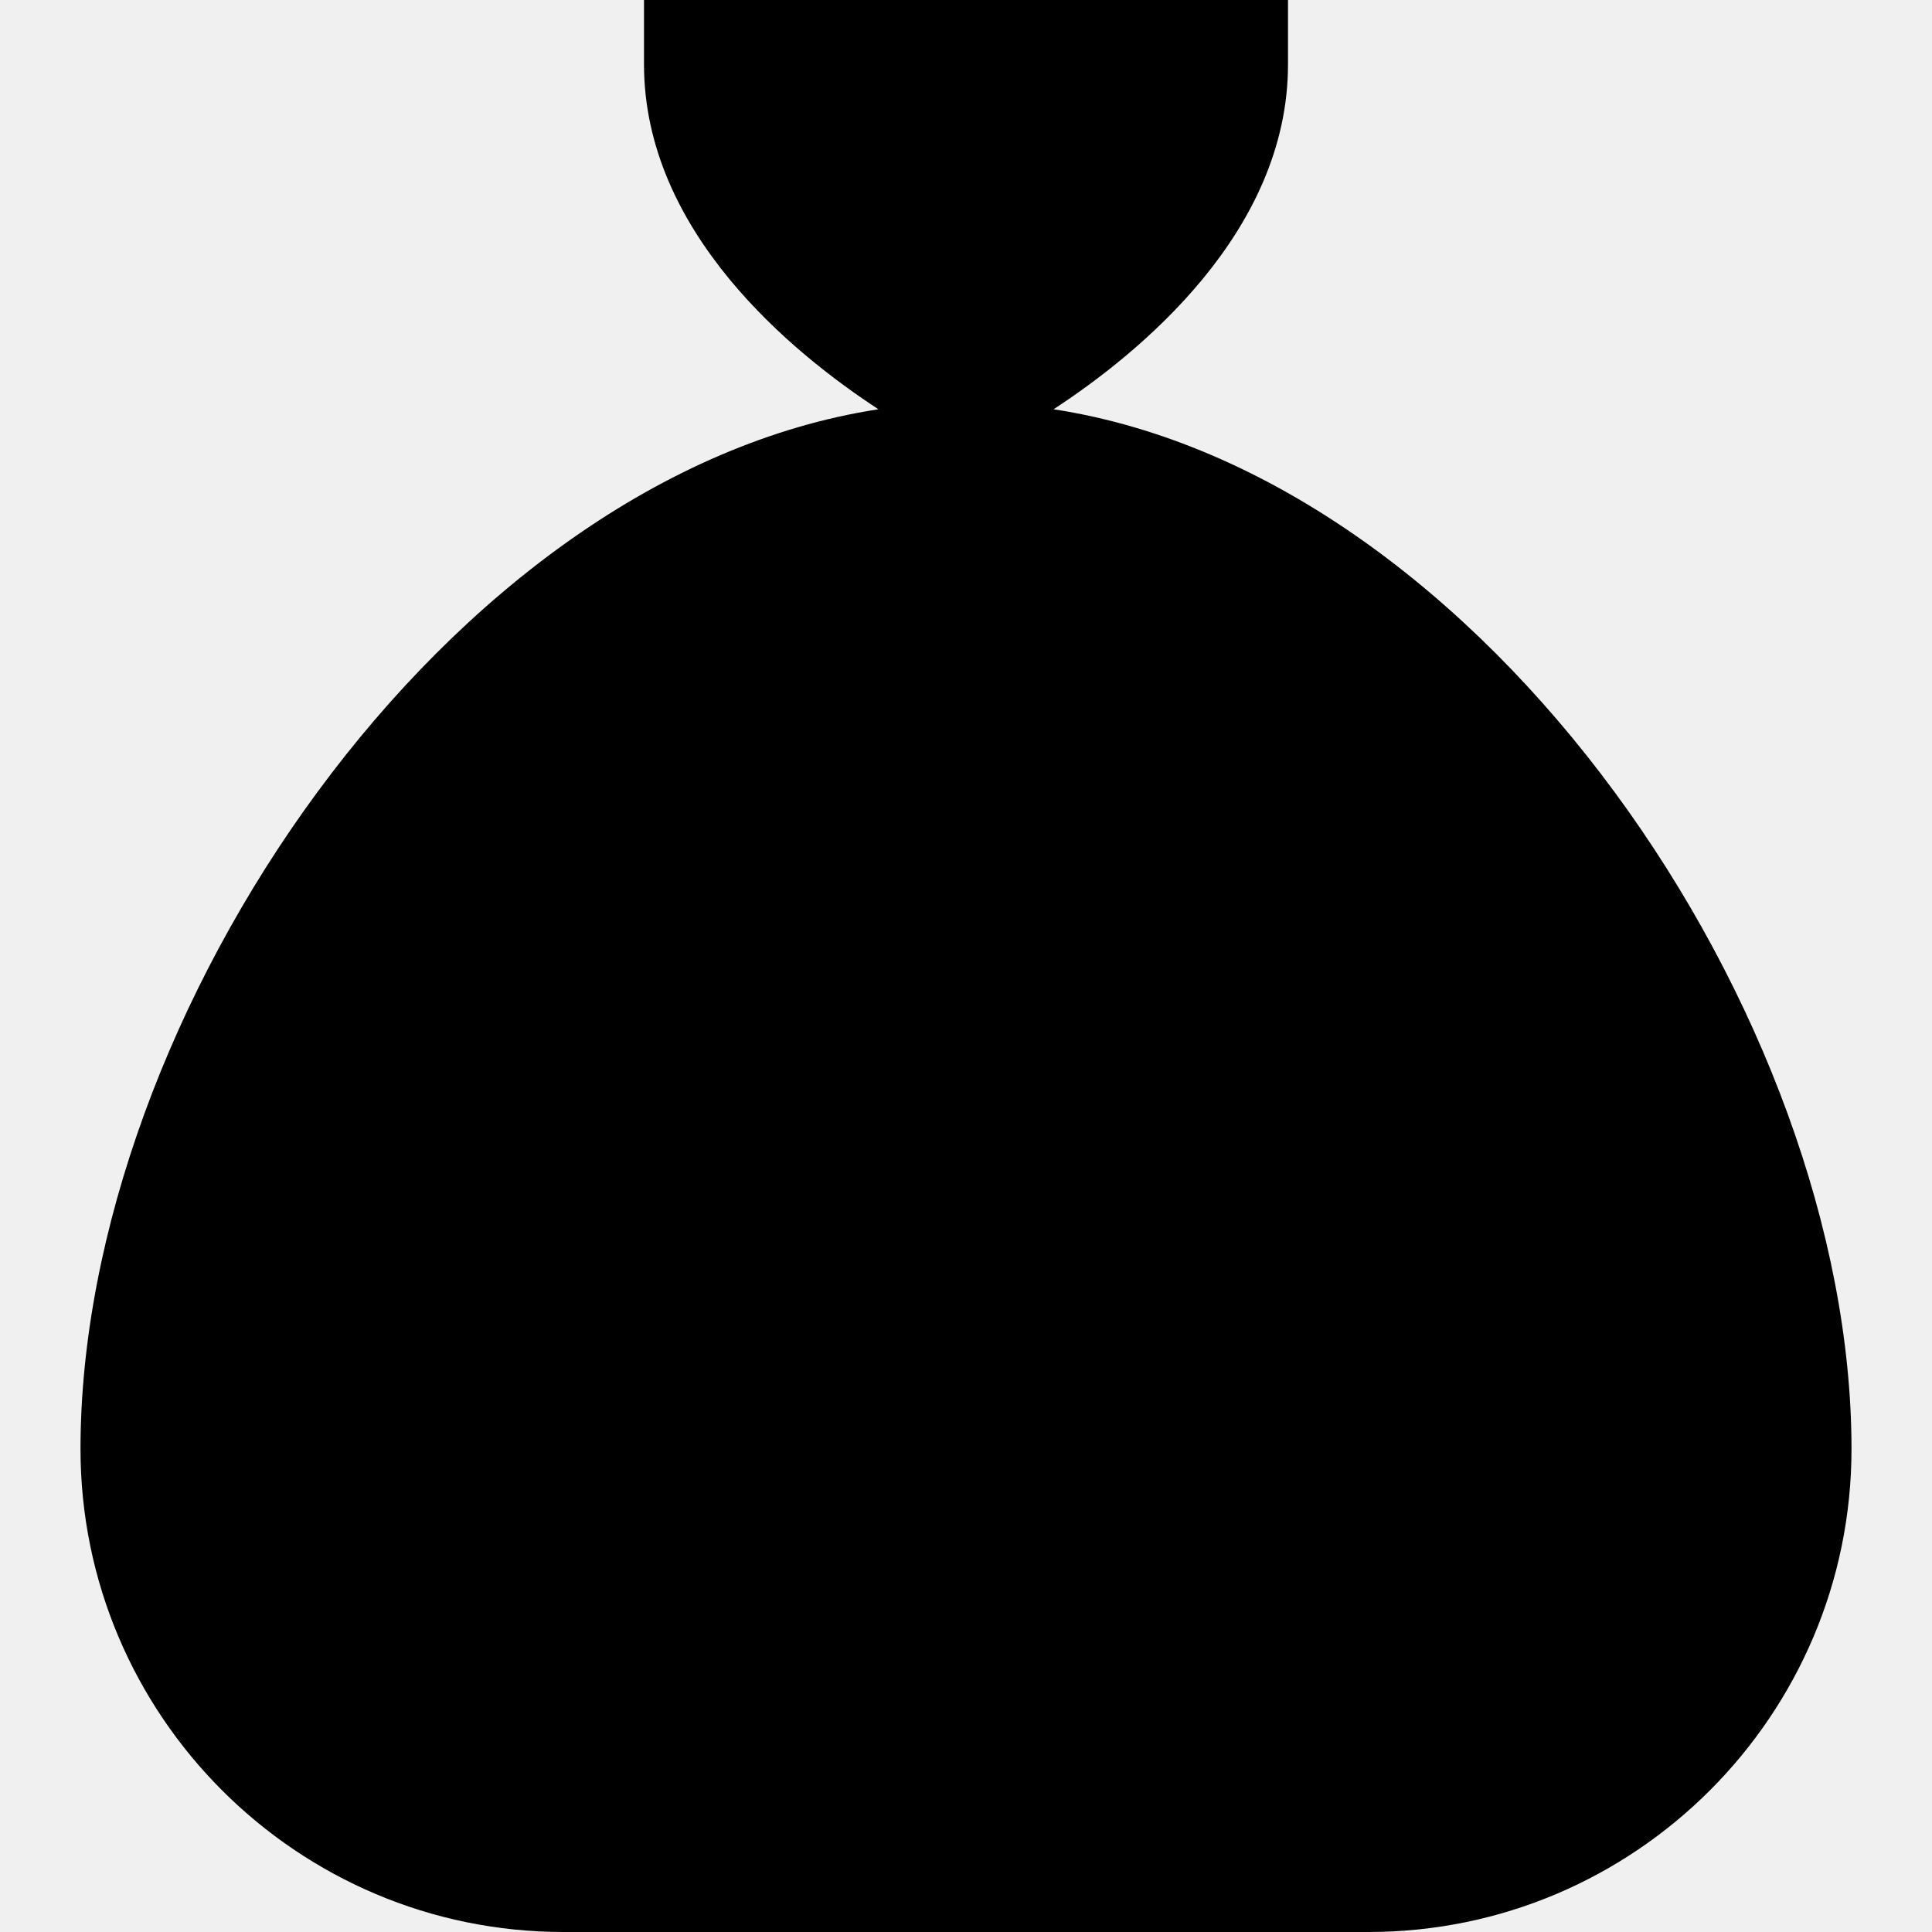
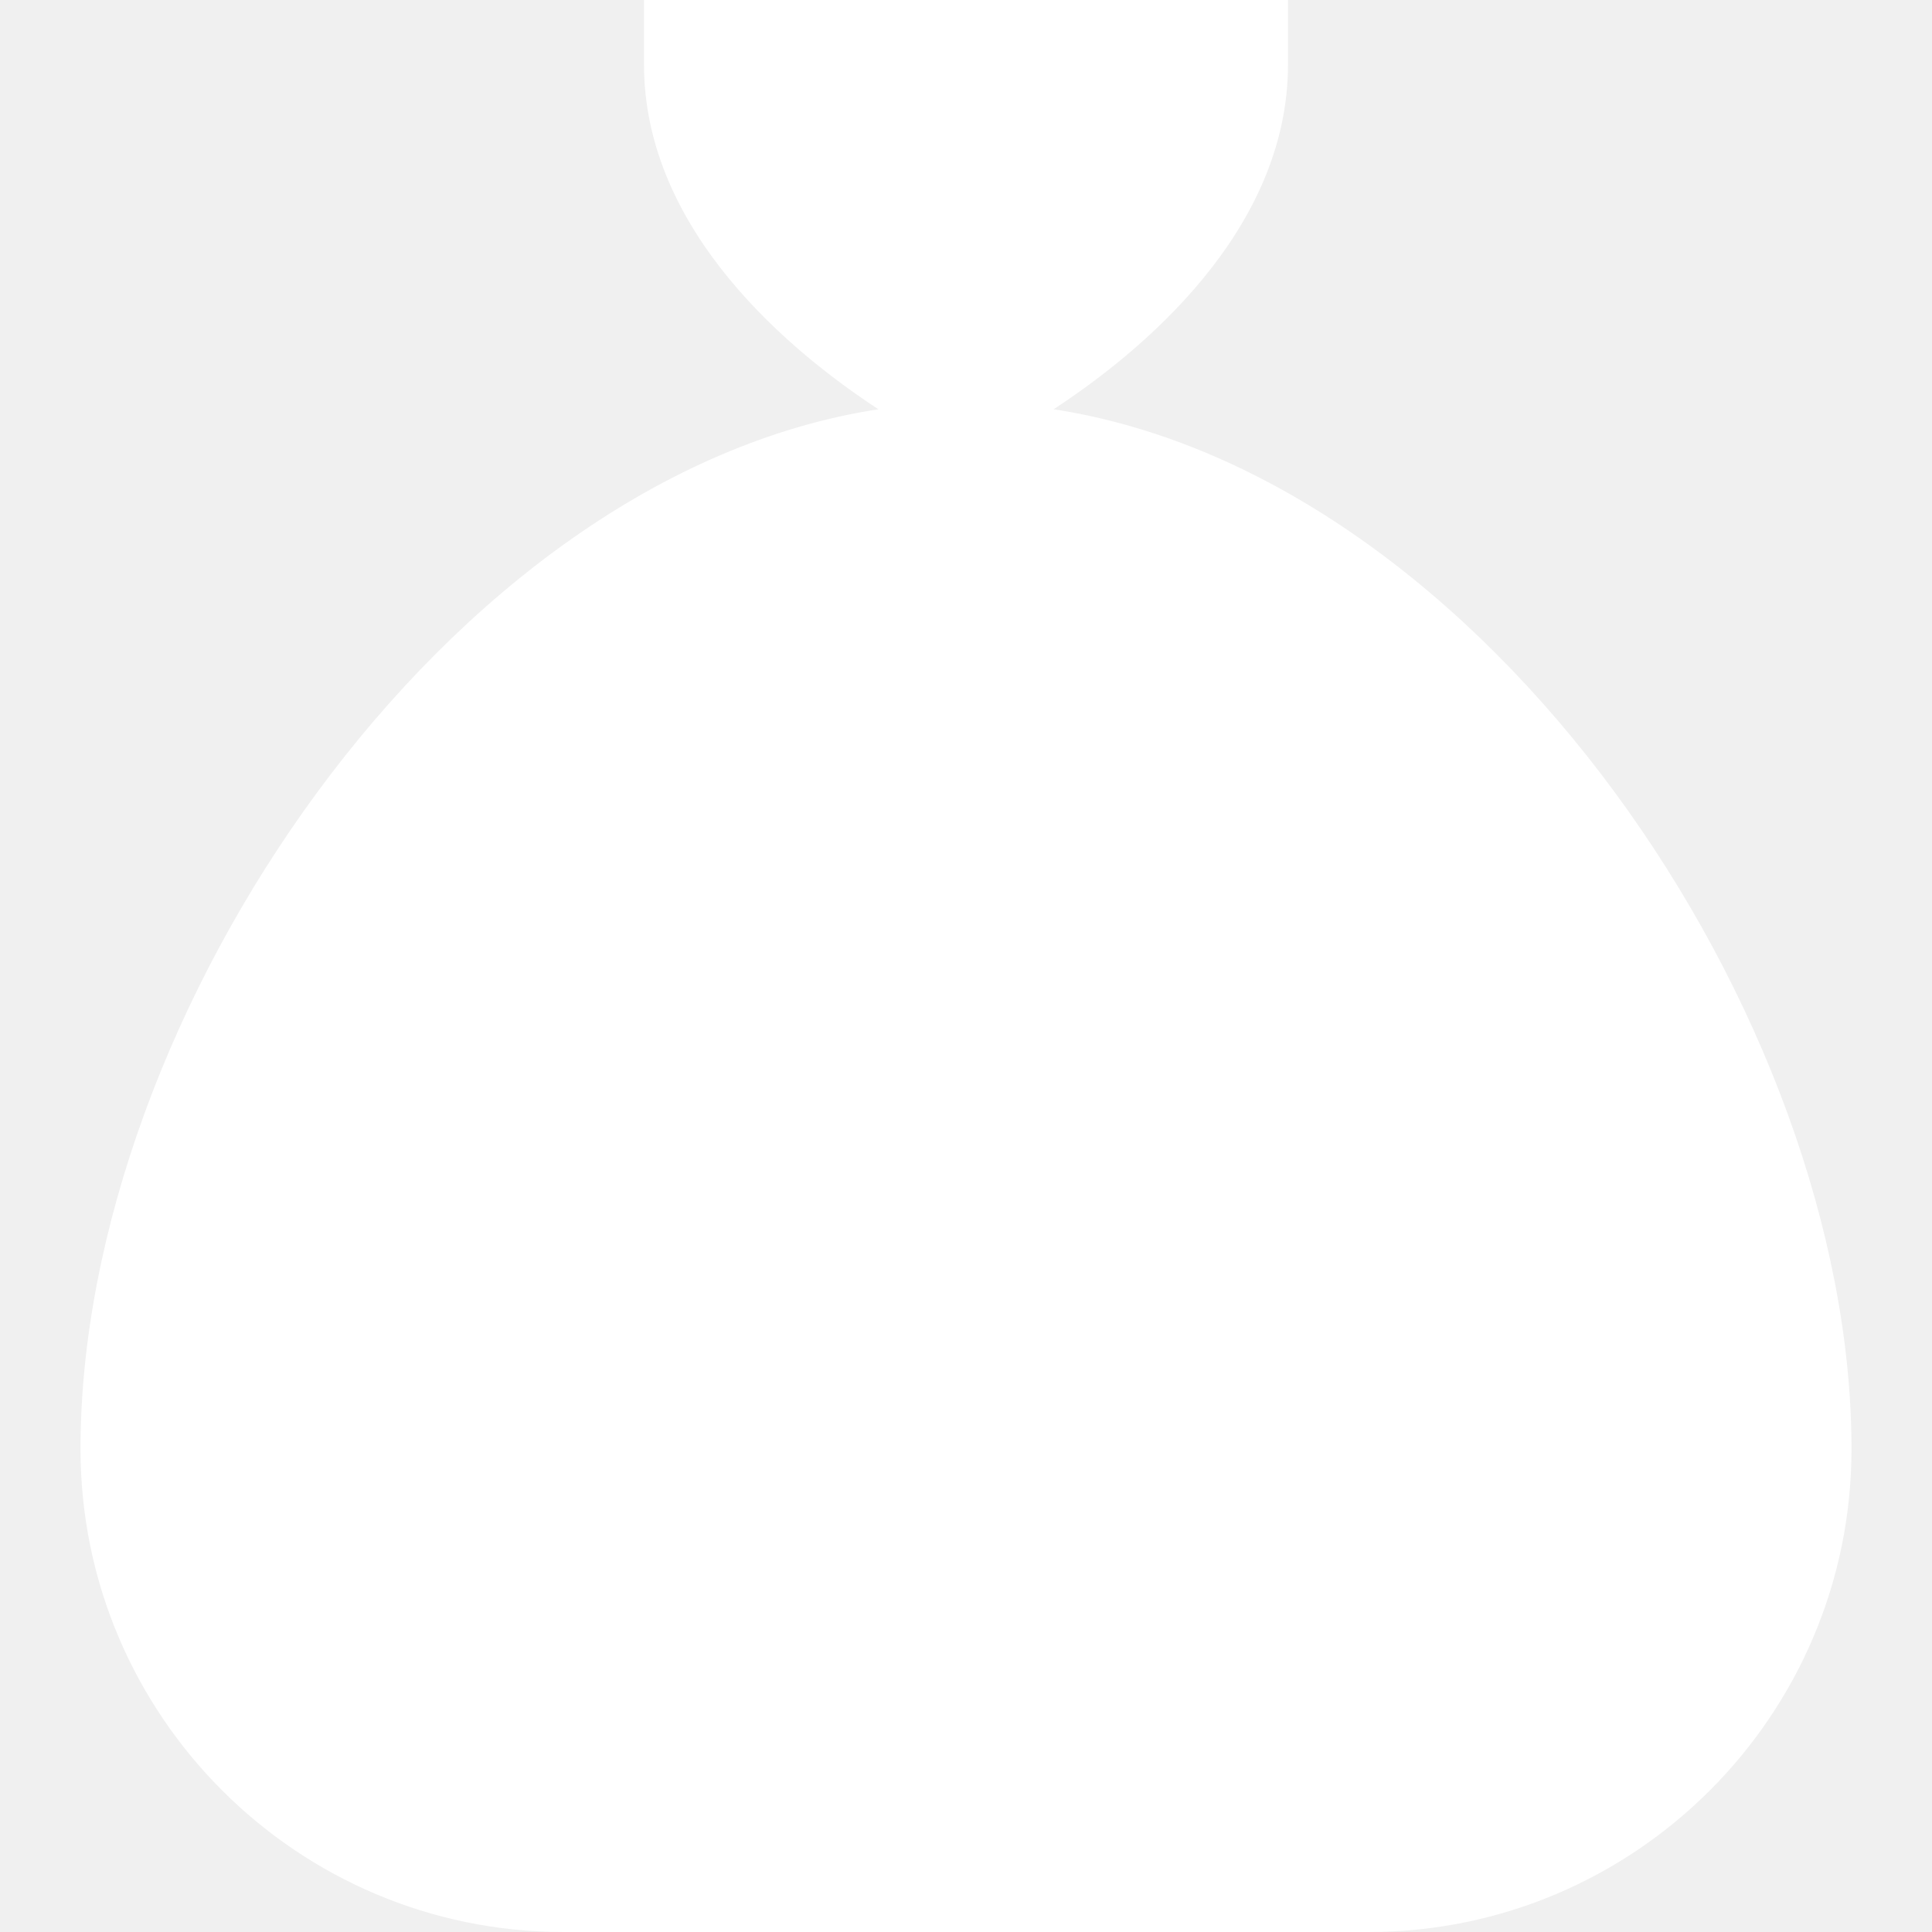
- <svg xmlns="http://www.w3.org/2000/svg" id="Layer_1" data-name="Layer 1" viewBox="0 0 24 24" width="512" height="512">
-   <path d="M13.088,5.084c1.065-.696,2.912-2.201,2.912-4.284V0H8V.8c0,2.083,1.847,3.588,2.912,4.284C5.548,5.908,1,12.63,1,18c0,3.309,2.691,6,6,6h10c3.309,0,6-2.691,6-6,0-5.37-4.548-12.092-9.912-12.916Z" />
+ <svg xmlns="http://www.w3.org/2000/svg" id="Layer_1" data-name="Layer 1" viewBox="0 0 24 24" width="512" height="512" version="1.1">
+   <defs id="defs1" />
+   <path d="M13.088,5.084c1.065-.696,2.912-2.201,2.912-4.284V0H8V.8c0,2.083,1.847,3.588,2.912,4.284C5.548,5.908,1,12.63,1,18c0,3.309,2.691,6,6,6h10c3.309,0,6-2.691,6-6,0-5.37-4.548-12.092-9.912-12.916Z" id="path1" style="fill:#ffffff" />
</svg>
